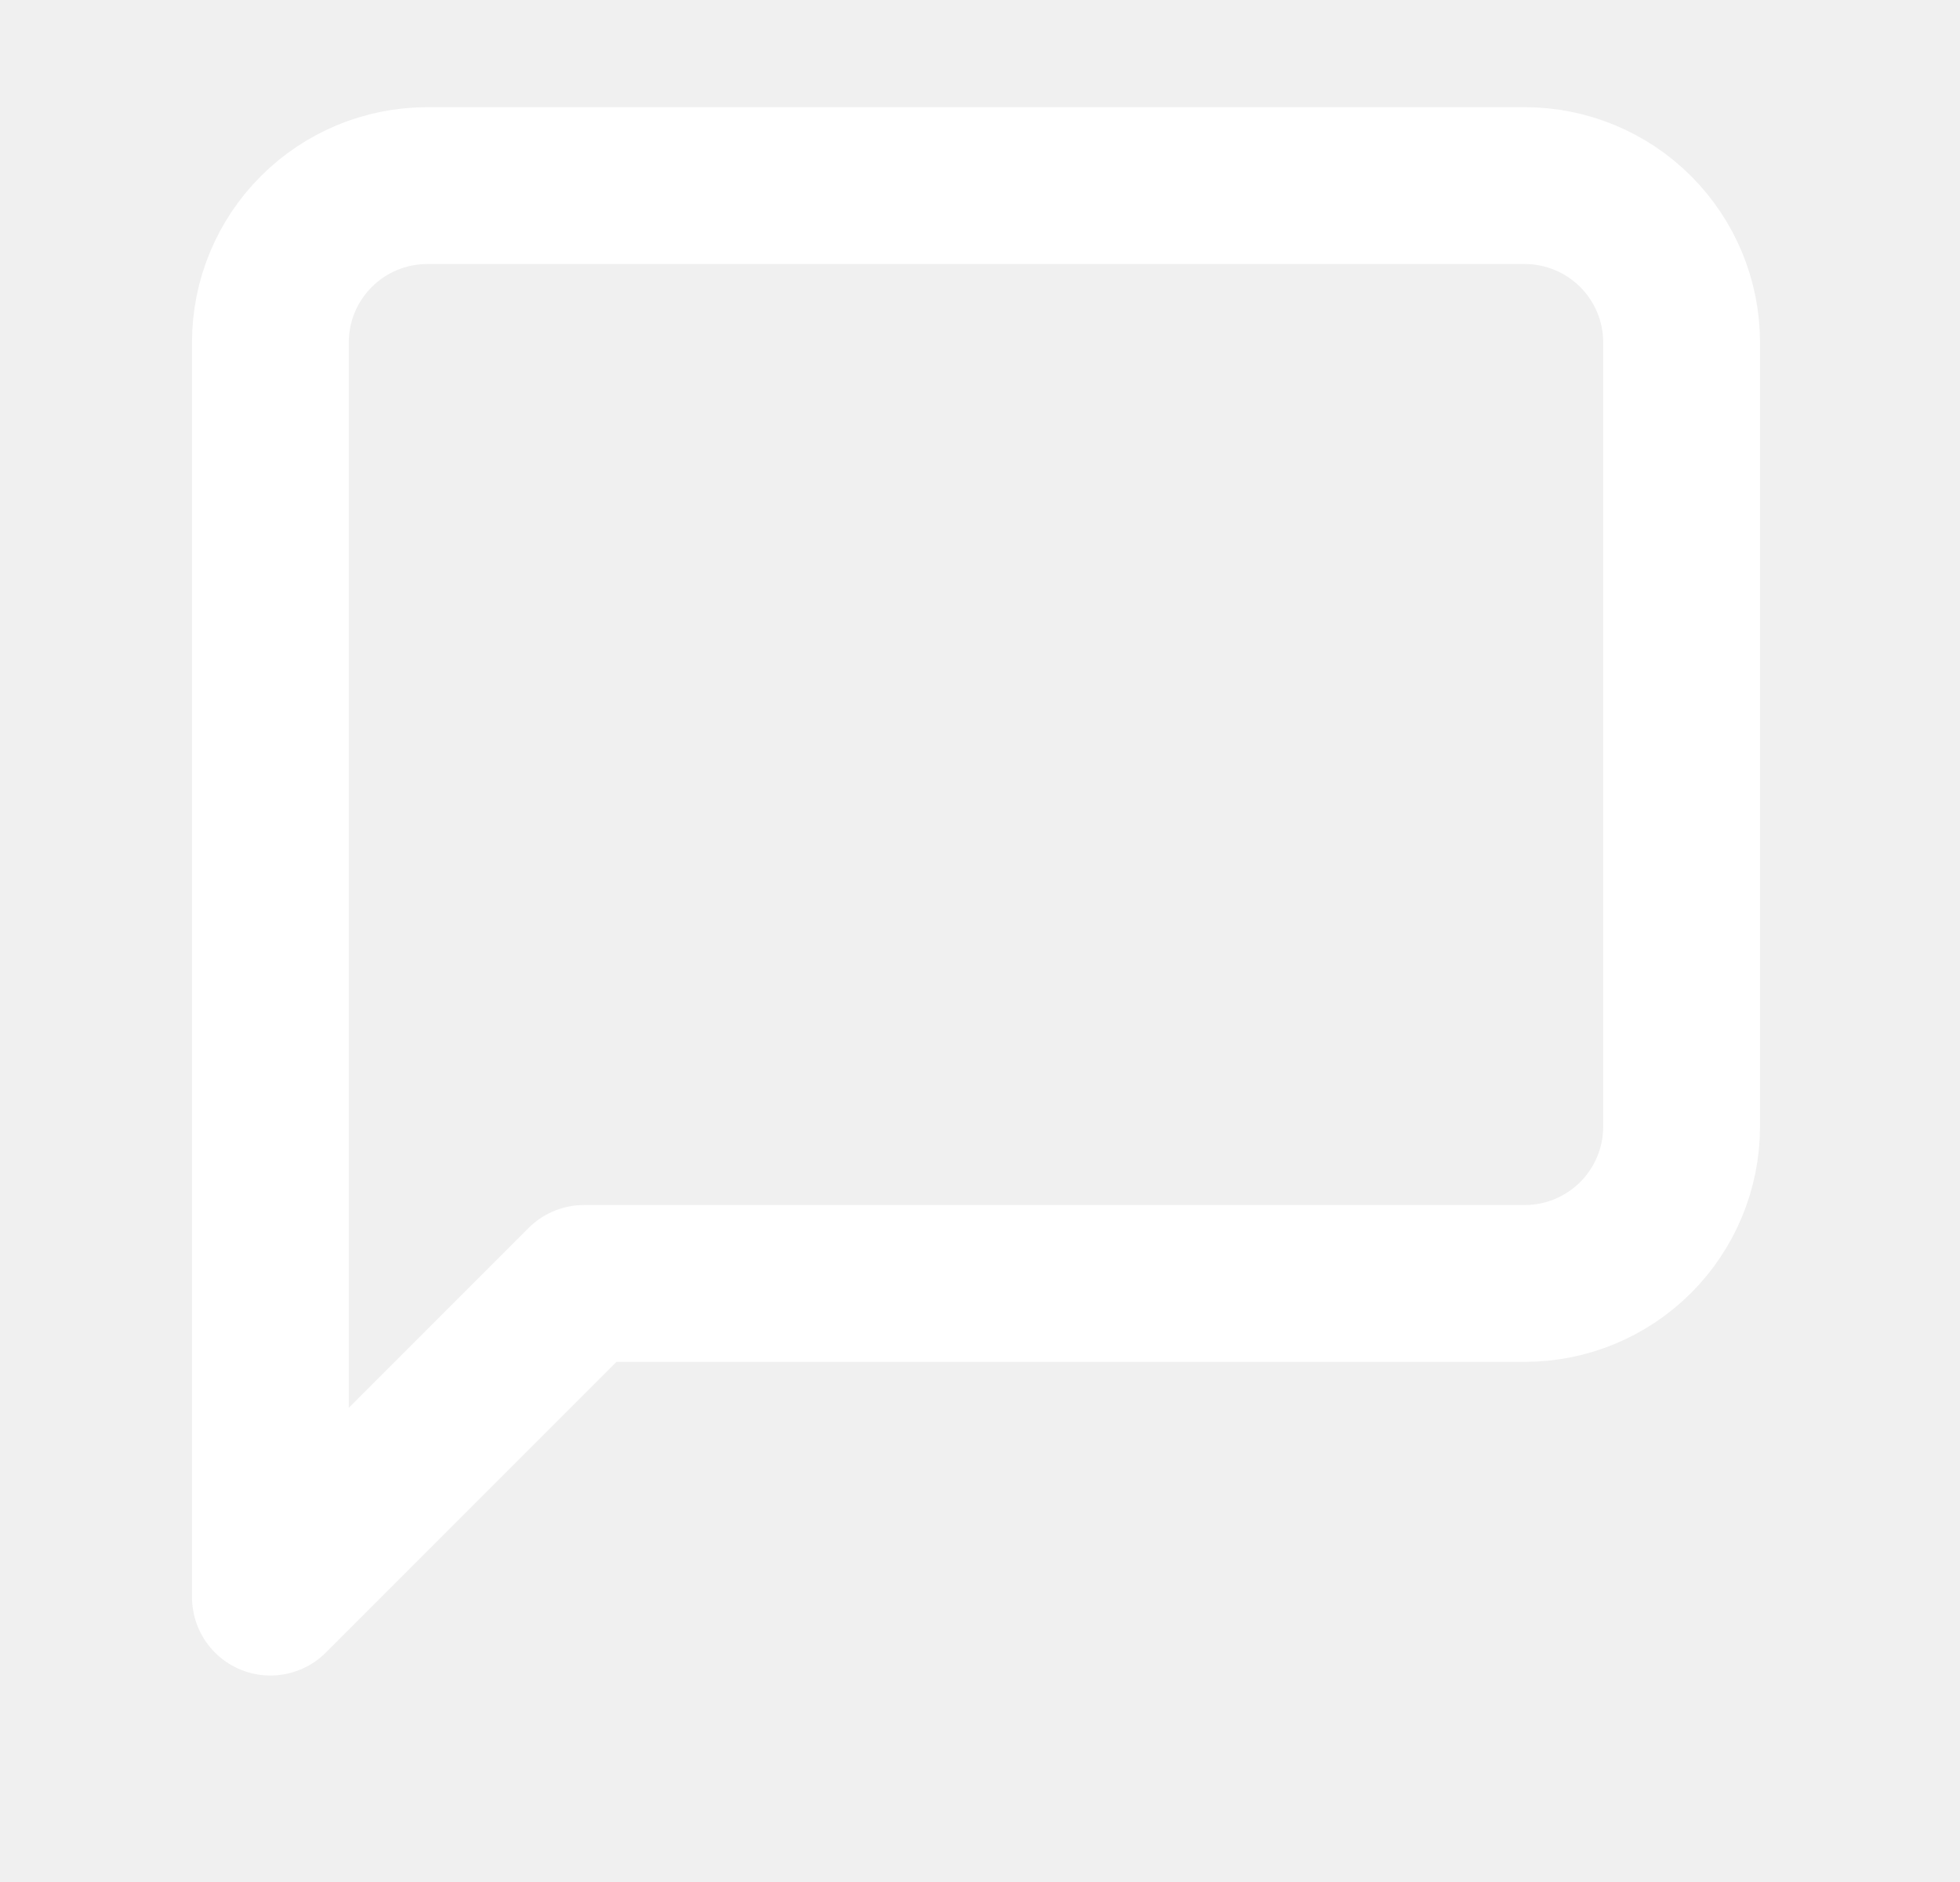
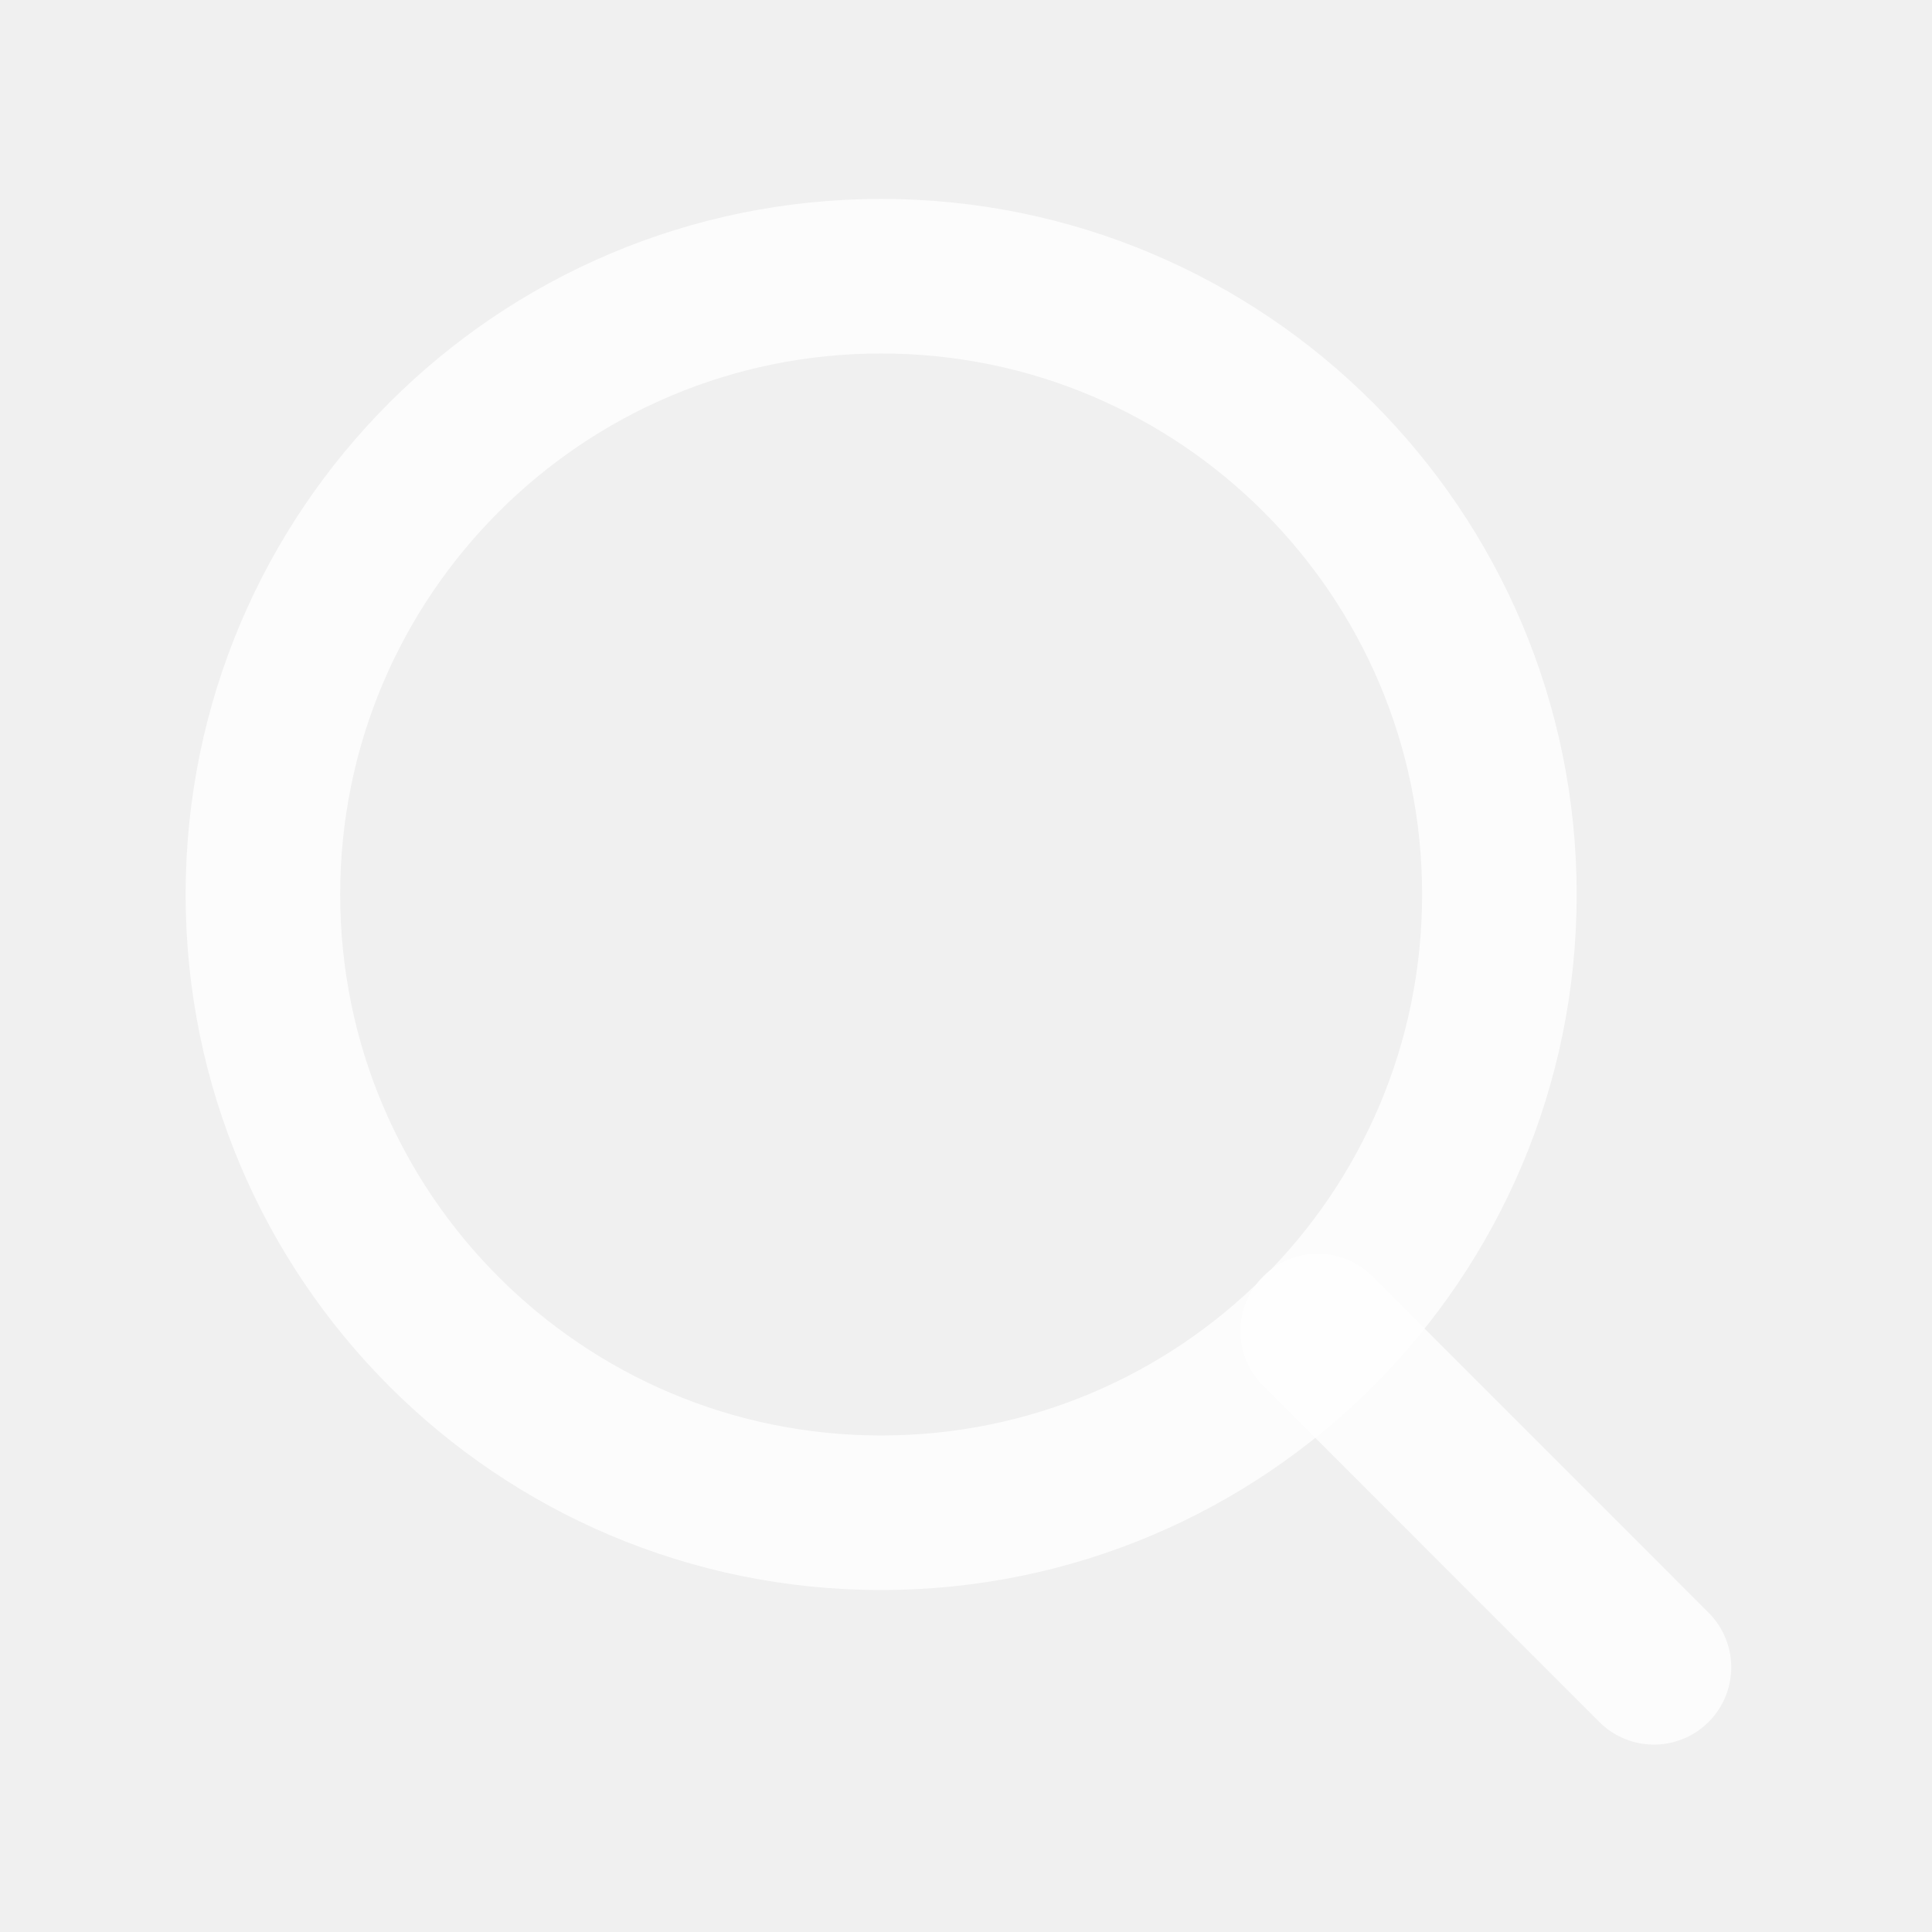
- <svg xmlns="http://www.w3.org/2000/svg" width="25" height="24" viewBox="0 0 25 24" fill="none">
-   <g clip-path="url(#clip0)">
-     <g clip-path="url(#clip1)">
-       <path d="M21.449 14.367C21.449 14.897 21.238 15.406 20.863 15.781C20.488 16.156 19.979 16.367 19.449 16.367H7.449L3.449 20.367V4.367C3.449 3.836 3.659 3.328 4.035 2.953C4.41 2.578 4.918 2.367 5.449 2.367H19.449C19.979 2.367 20.488 2.578 20.863 2.953C21.238 3.328 21.449 3.836 21.449 4.367V14.367Z" stroke="white" stroke-width="2" stroke-linecap="round" stroke-linejoin="round" />
-     </g>
-   </g>
-   <defs>
-     <clipPath id="clip0">
-       <rect width="24" height="24" fill="white" transform="translate(0.781738)" />
-     </clipPath>
-     <clipPath id="clip1">
-       <rect width="24" height="24" fill="white" transform="translate(0.44873 0.366821)" />
-     </clipPath>
-   </defs>
+ <svg xmlns="http://www.w3.org/2000/svg" width="25" height="25" viewBox="0 0 25 25" fill="none">
+   <path d="M11.402 19.575C15.82 19.575 19.402 15.993 19.402 11.575C19.402 7.156 15.82 3.574 11.402 3.574C6.984 3.574 3.402 7.156 3.402 11.575C3.402 15.993 6.984 19.575 11.402 19.575Z" stroke="white" stroke-opacity="0.8" stroke-width="2" stroke-linecap="round" stroke-linejoin="round" />
+   <path d="M21.402 21.575L17.052 17.224" stroke="white" stroke-opacity="0.8" stroke-width="2" stroke-linecap="round" stroke-linejoin="round" />
</svg>
